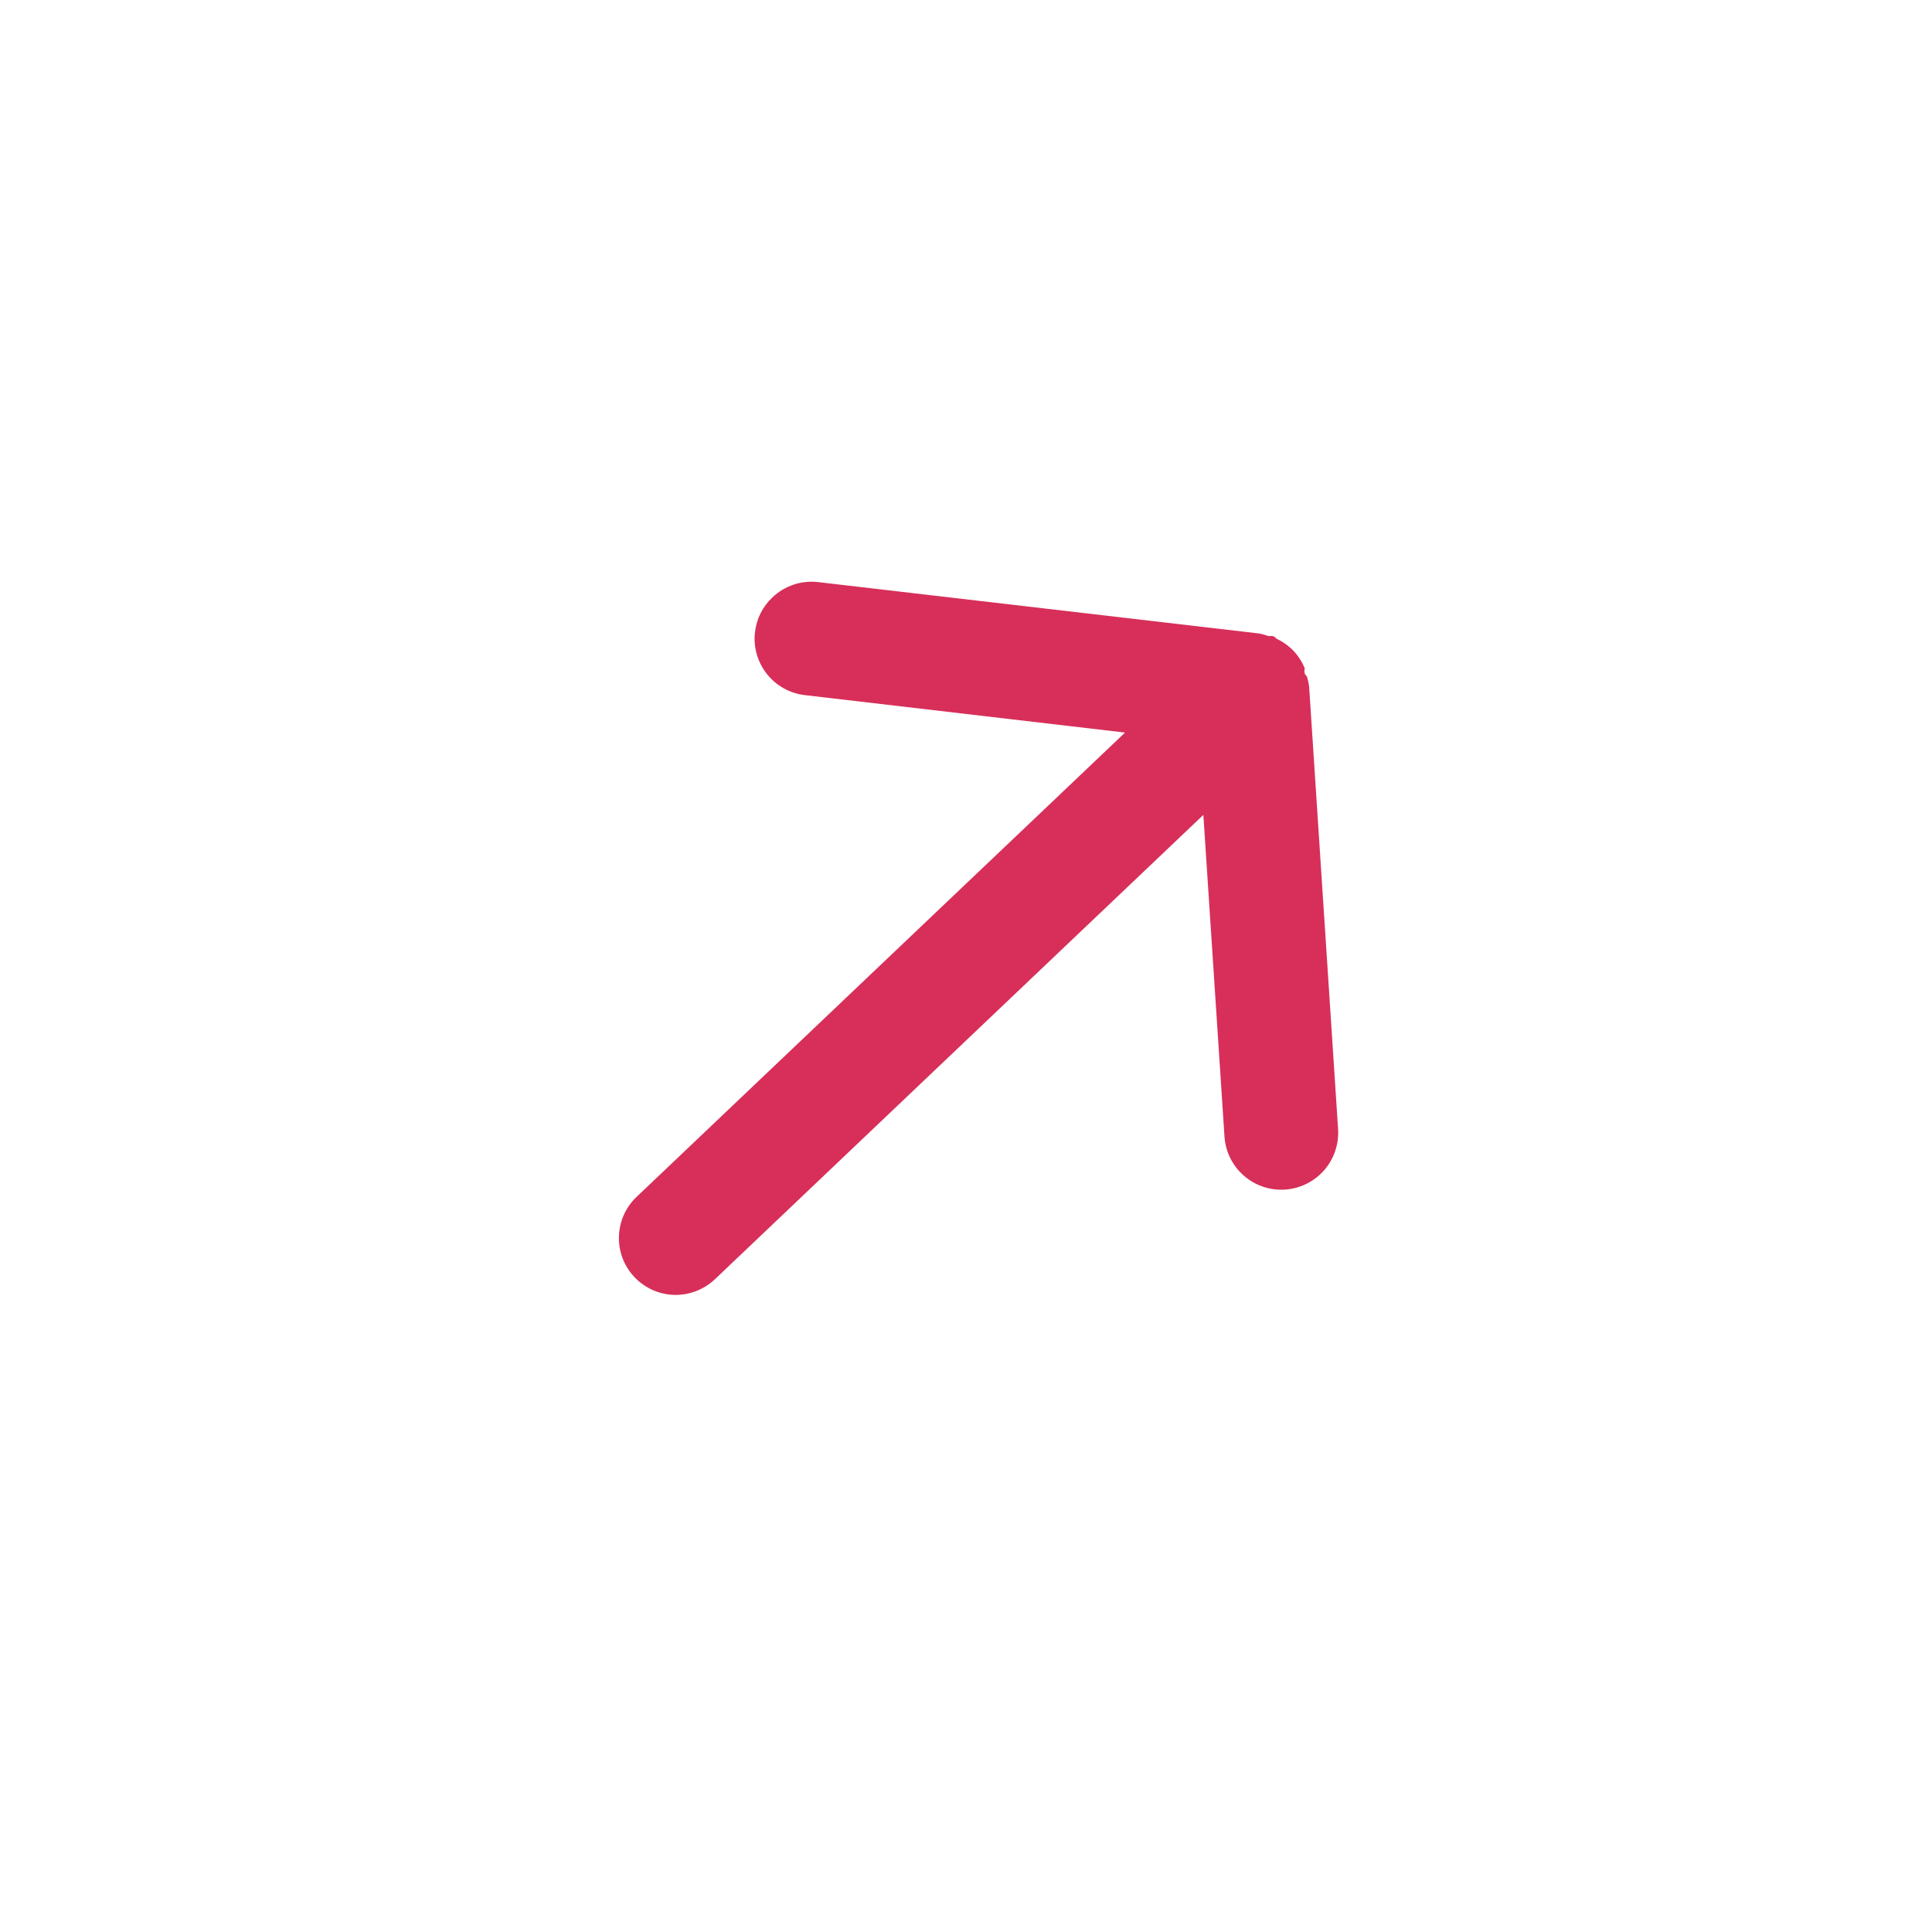
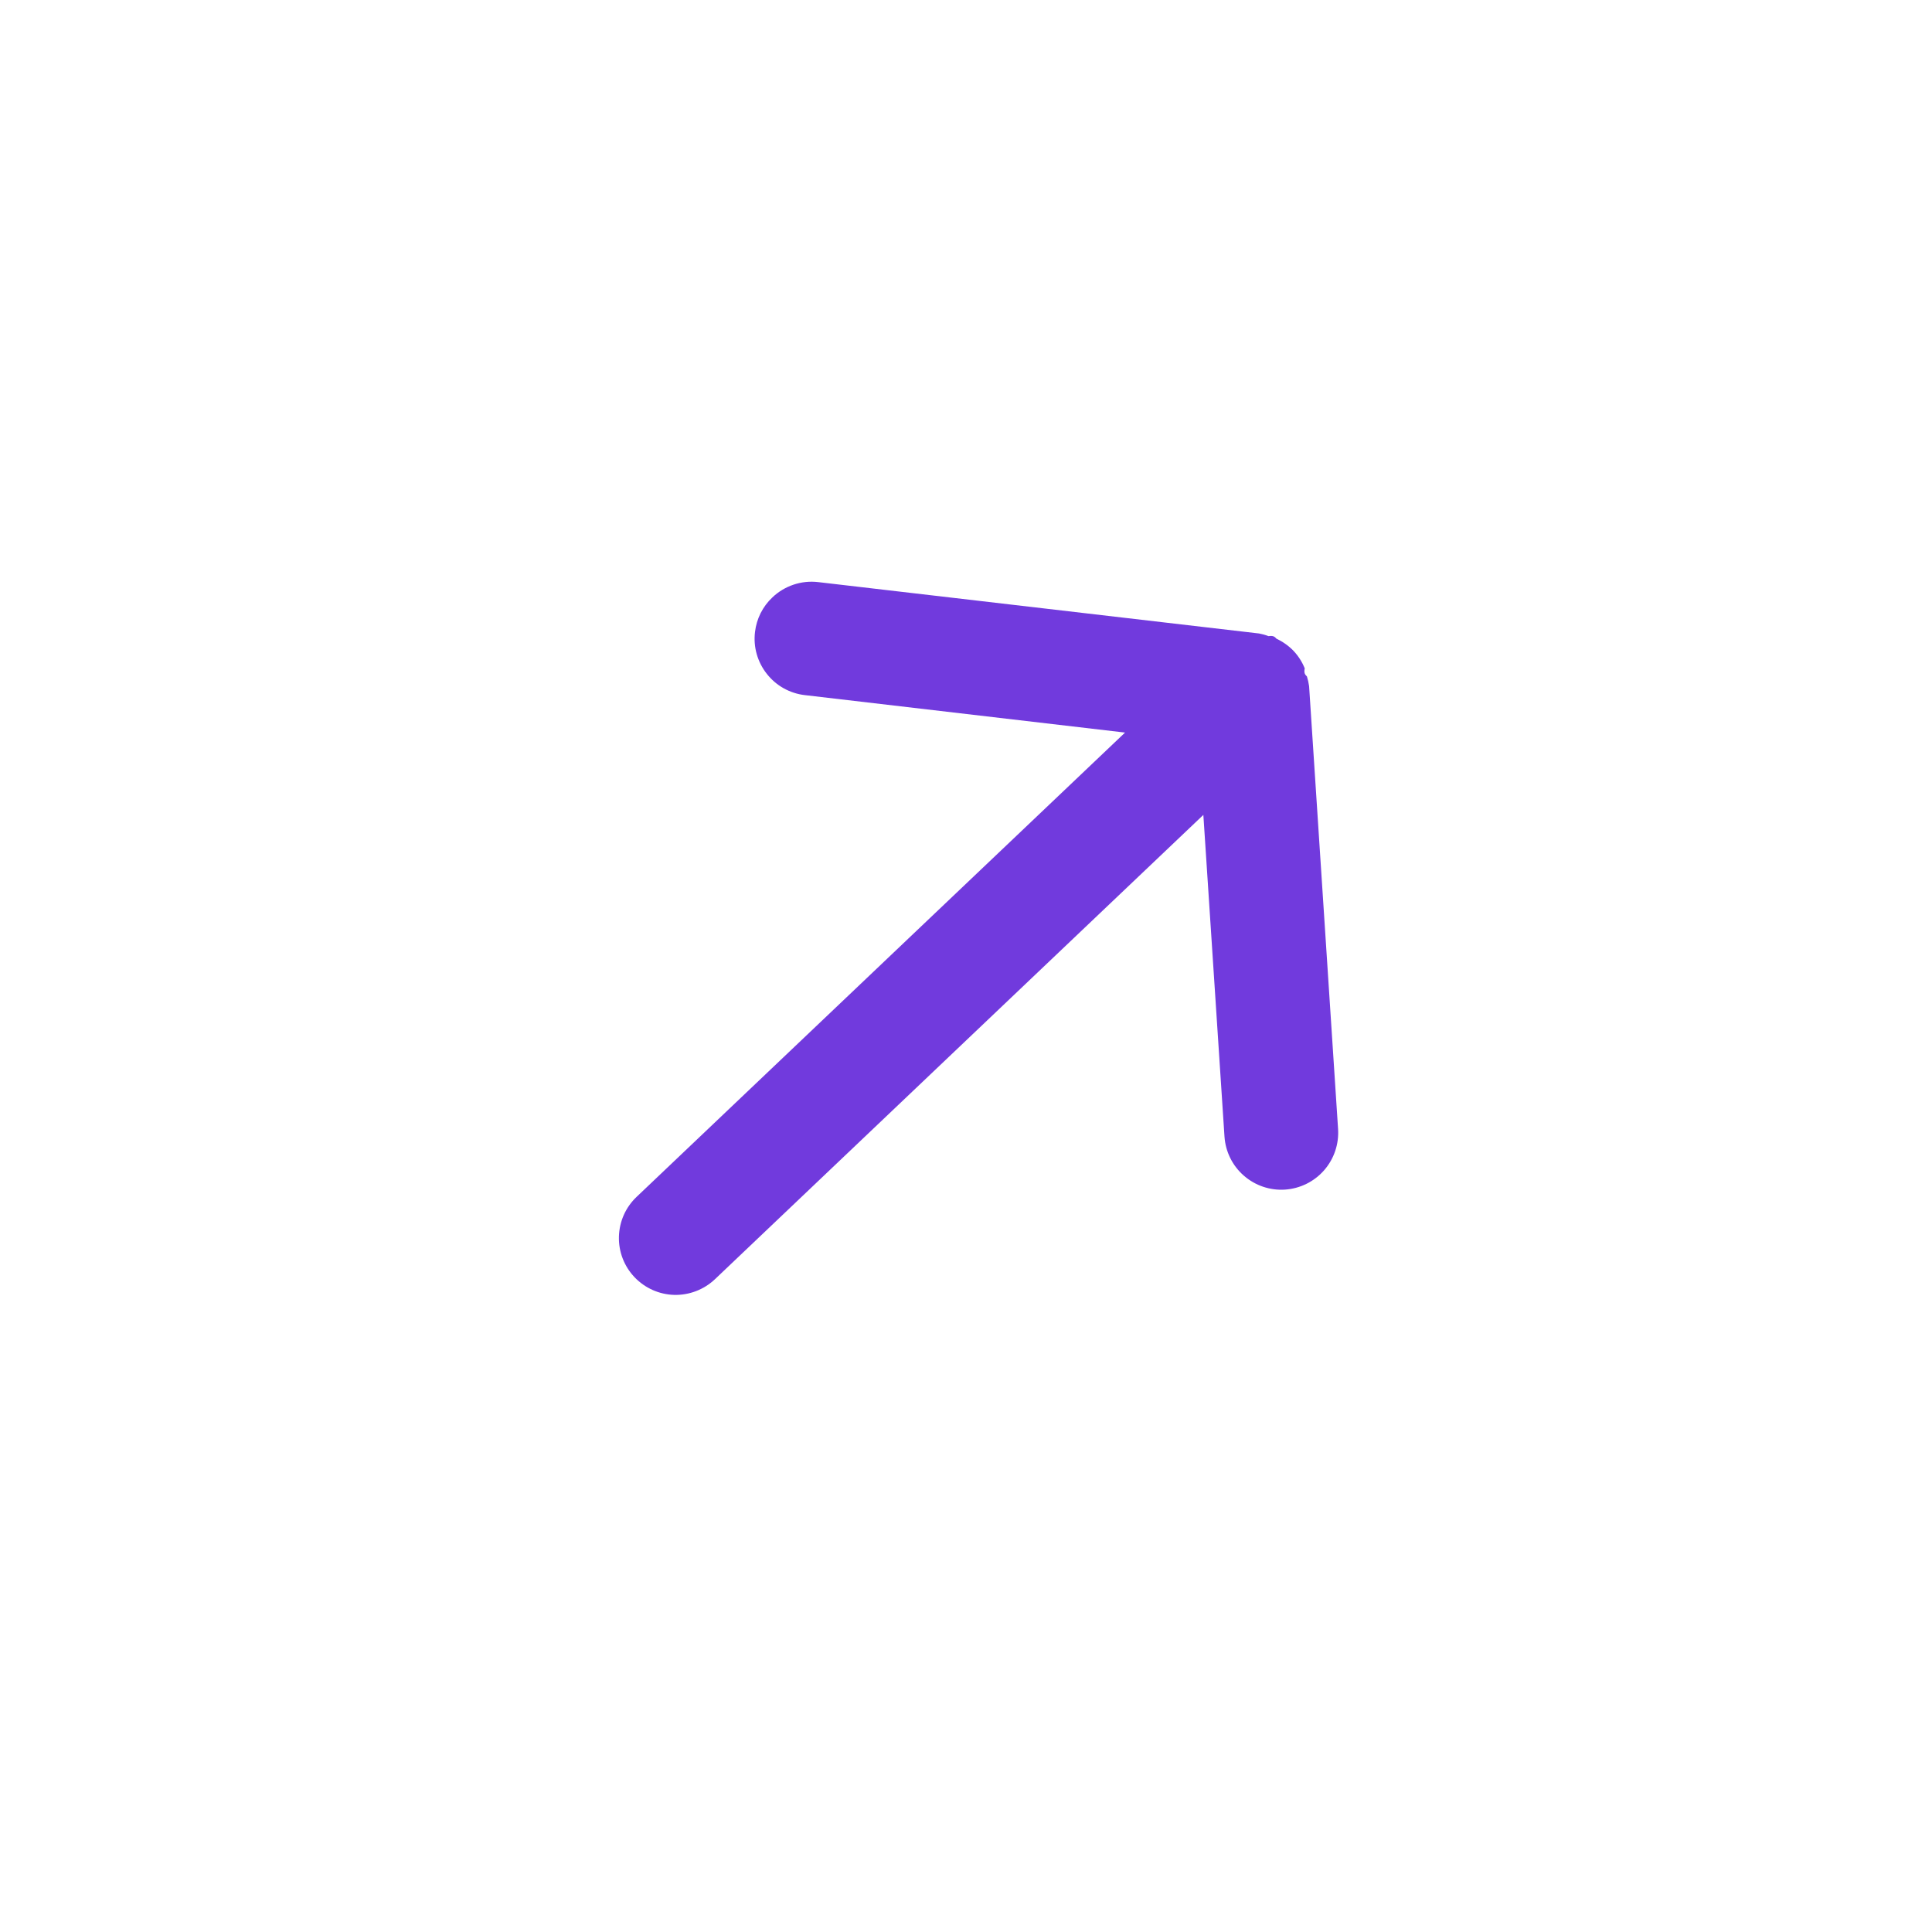
<svg xmlns="http://www.w3.org/2000/svg" width="34" height="34" viewBox="0 0 34 34" fill="none">
-   <path d="M12.581 22.513L21.177 14.341L21.549 20.003C21.567 20.268 21.689 20.515 21.889 20.689C22.089 20.864 22.35 20.953 22.615 20.935C22.88 20.917 23.127 20.795 23.302 20.595C23.477 20.395 23.565 20.134 23.548 19.869L23.038 12.076C23.03 12.018 23.017 11.961 23 11.905C22.965 11.869 22.945 11.847 22.961 11.762C22.915 11.648 22.848 11.543 22.763 11.453C22.678 11.365 22.576 11.293 22.465 11.241C22.43 11.204 22.41 11.183 22.324 11.195C22.27 11.174 22.213 11.159 22.156 11.148L14.398 10.244C14.252 10.227 14.104 10.242 13.965 10.289C13.826 10.336 13.698 10.412 13.592 10.514C13.422 10.674 13.314 10.889 13.287 11.121C13.271 11.252 13.281 11.384 13.317 11.511C13.353 11.637 13.413 11.756 13.495 11.859C13.576 11.962 13.677 12.049 13.792 12.113C13.907 12.177 14.033 12.218 14.164 12.233L19.799 12.892L11.203 21.063C11.01 21.246 10.899 21.497 10.892 21.763C10.885 22.028 10.984 22.285 11.167 22.477C11.35 22.669 11.601 22.781 11.866 22.788C12.131 22.794 12.388 22.695 12.581 22.513Z" fill="#D72F59" />
+   <path d="M12.581 22.513L21.177 14.341L21.549 20.003C21.567 20.268 21.689 20.515 21.889 20.689C22.089 20.864 22.35 20.953 22.615 20.935C22.88 20.917 23.127 20.795 23.302 20.595C23.477 20.395 23.565 20.134 23.548 19.869L23.038 12.076C23.03 12.018 23.017 11.961 23 11.905C22.965 11.869 22.945 11.847 22.961 11.762C22.915 11.648 22.848 11.543 22.763 11.453C22.678 11.365 22.576 11.293 22.465 11.241C22.43 11.204 22.41 11.183 22.324 11.195C22.27 11.174 22.213 11.159 22.156 11.148L14.398 10.244C14.252 10.227 14.104 10.242 13.965 10.289C13.826 10.336 13.698 10.412 13.592 10.514C13.422 10.674 13.314 10.889 13.287 11.121C13.271 11.252 13.281 11.384 13.317 11.511C13.353 11.637 13.413 11.756 13.495 11.859C13.576 11.962 13.677 12.049 13.792 12.113C13.907 12.177 14.033 12.218 14.164 12.233L19.799 12.892L11.203 21.063C11.01 21.246 10.899 21.497 10.892 21.763C10.885 22.028 10.984 22.285 11.167 22.477C11.35 22.669 11.601 22.781 11.866 22.788C12.131 22.794 12.388 22.695 12.581 22.513Z" fill="#713ADD" />
</svg>
